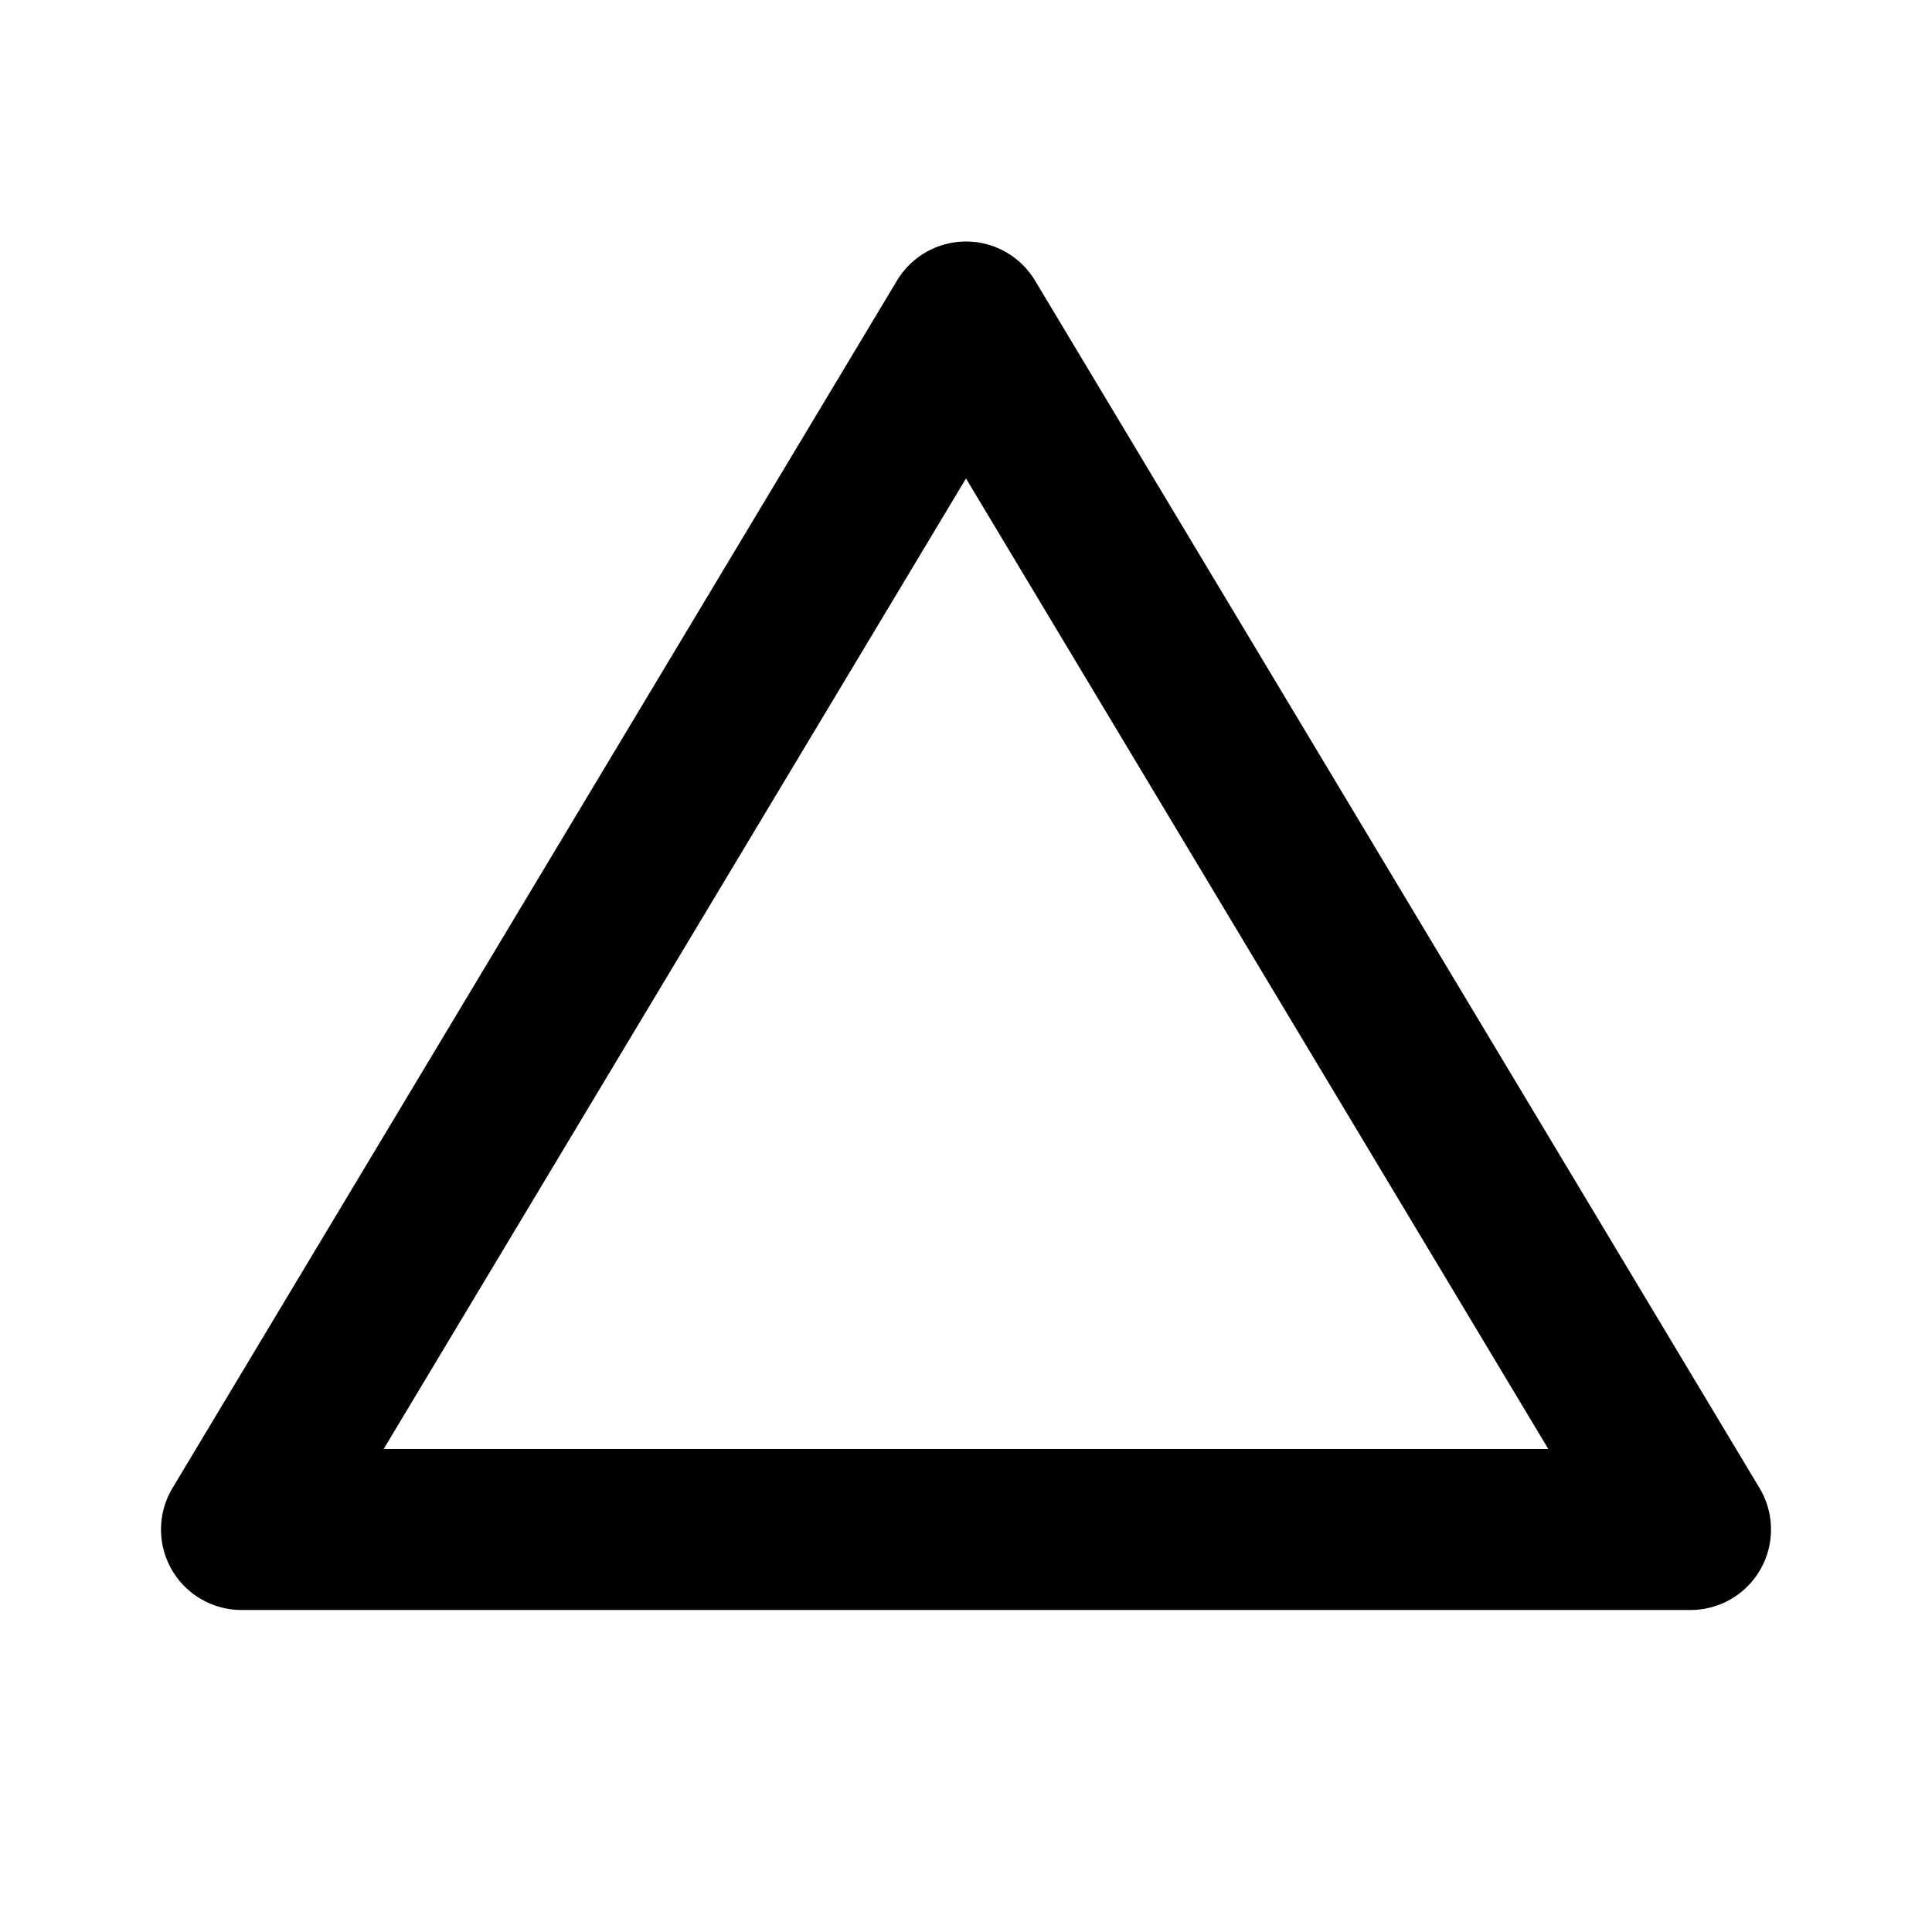
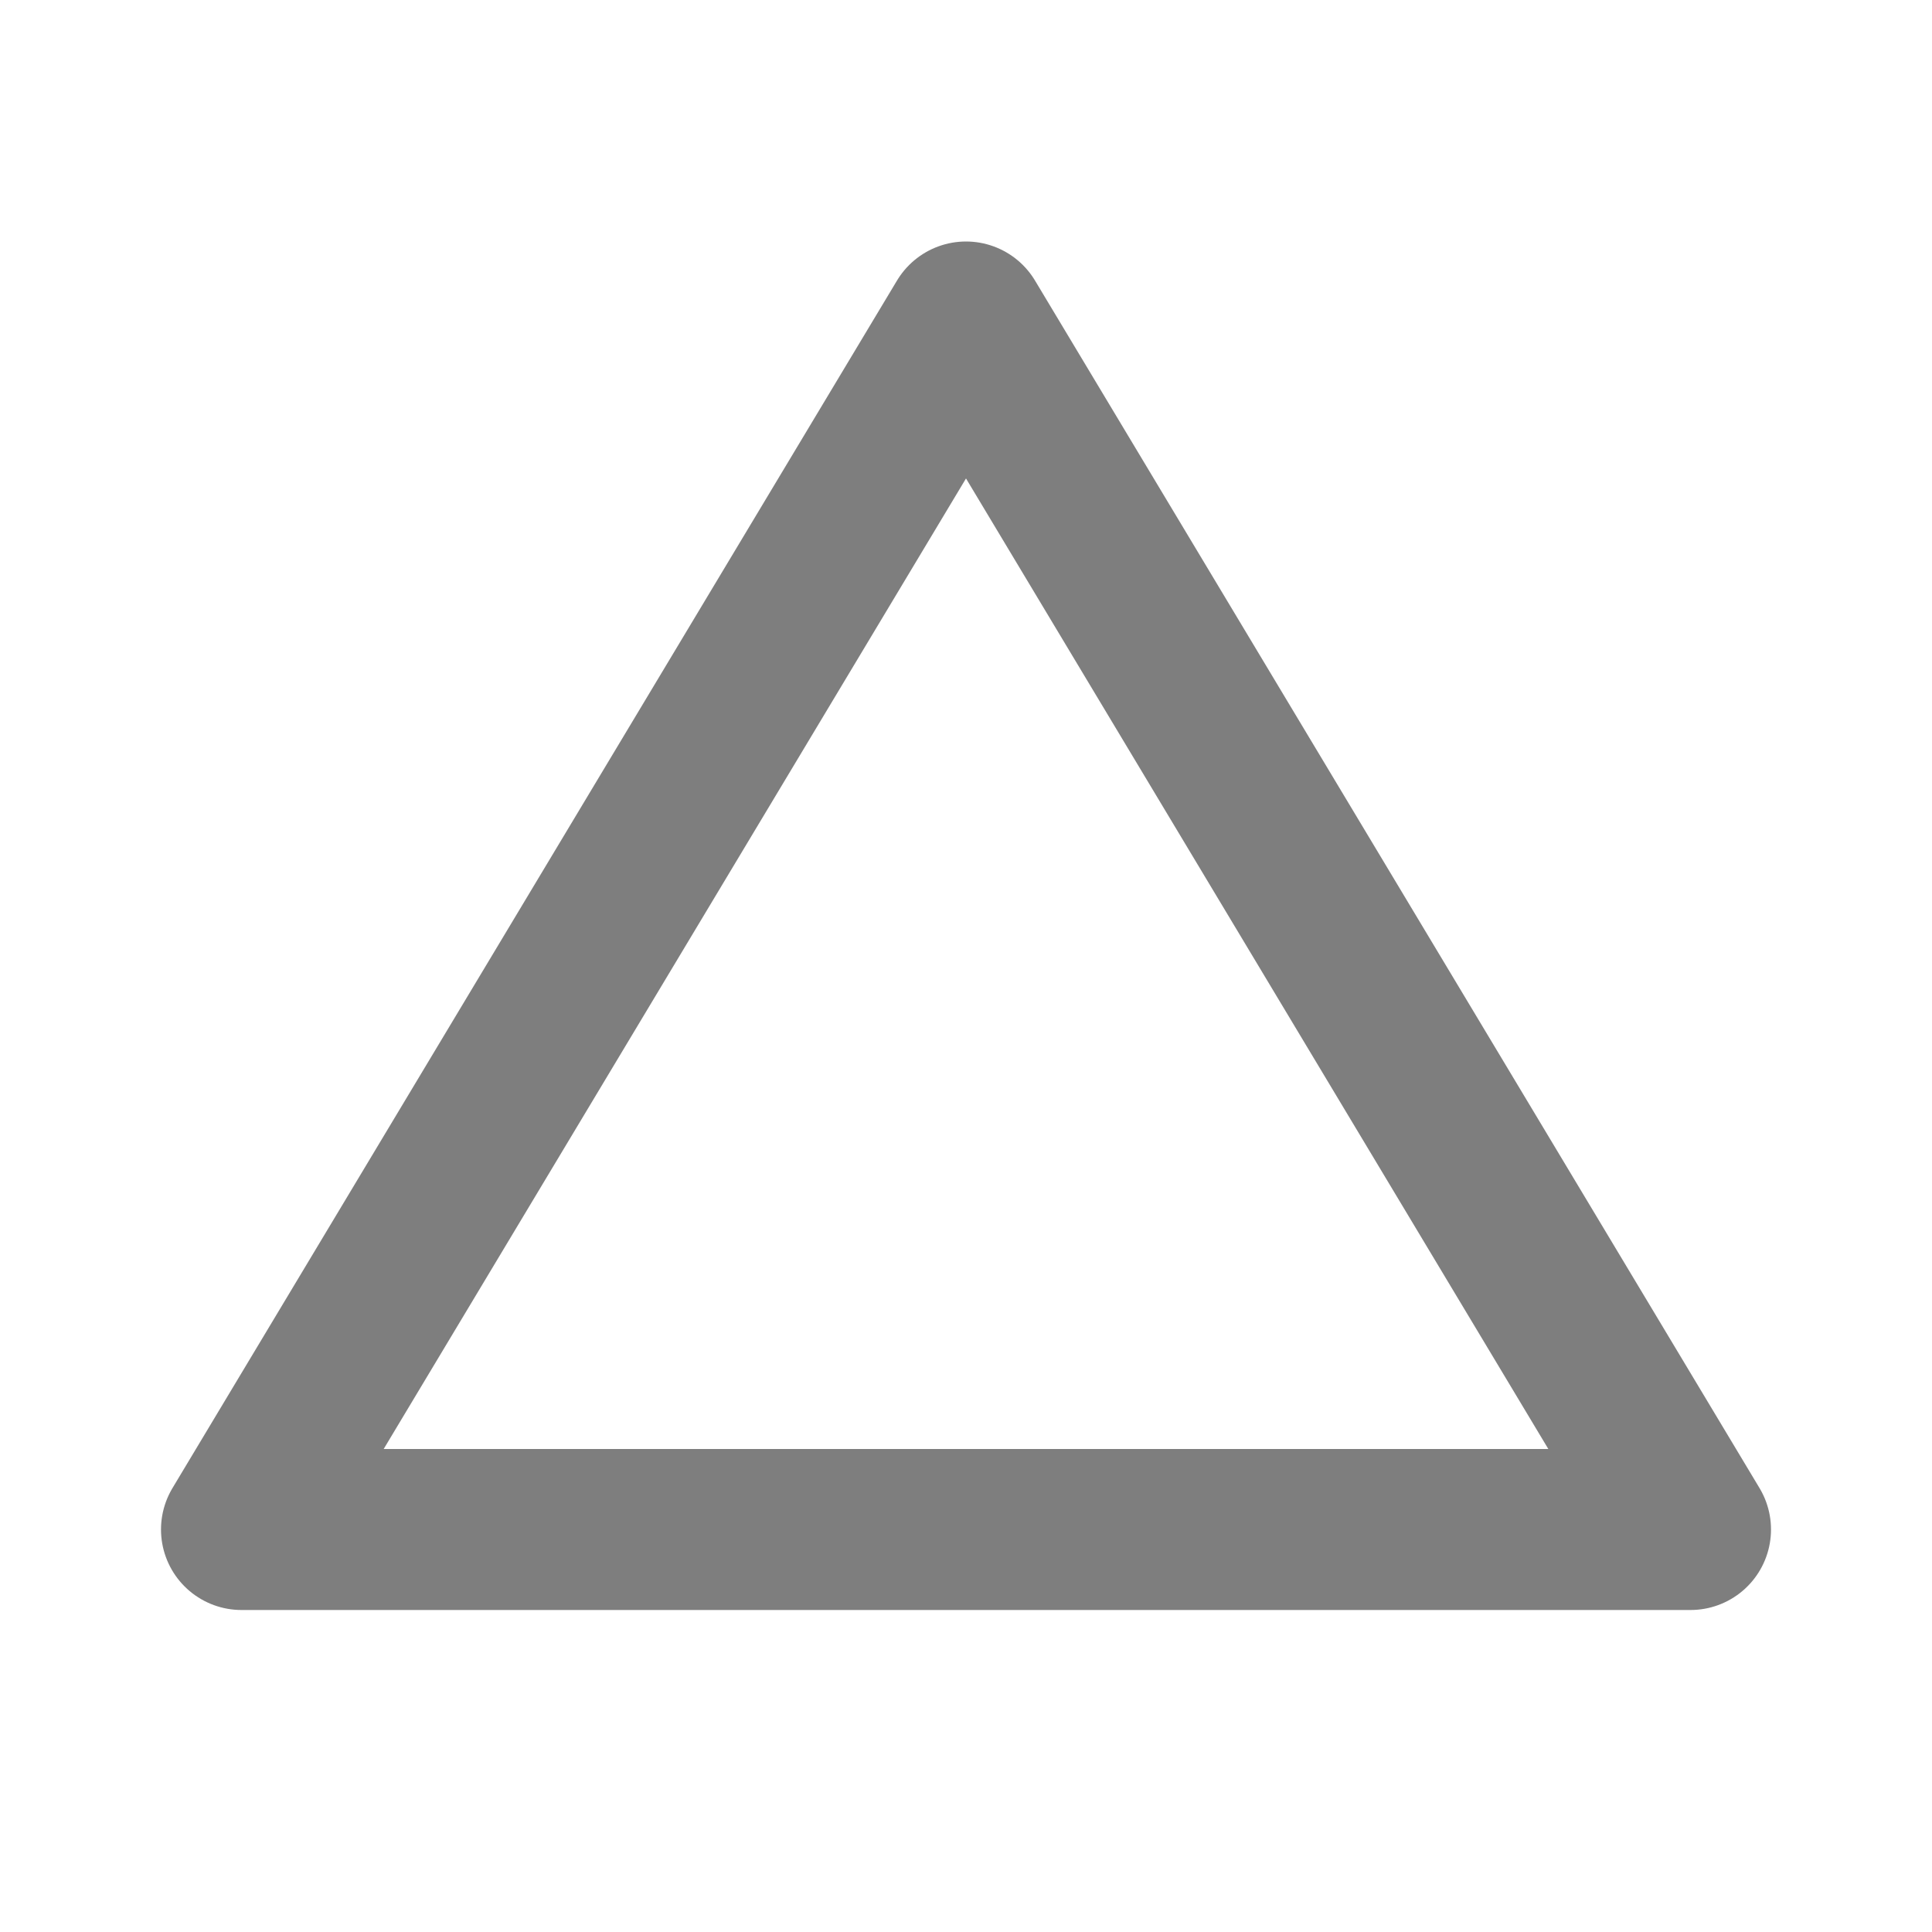
- <svg xmlns="http://www.w3.org/2000/svg" width="24" height="24" viewBox="0 0 24 24" fill="none" stroke="currentColor" stroke-width="2" stroke-linecap="round" stroke-linejoin="round" class="icon icon-tabler icons-tabler-outline icon-tabler-brand-vercel">
+ <svg xmlns="http://www.w3.org/2000/svg" width="24" height="24" viewBox="0 0 24 24" fill="none" stroke="#7e7e7e" stroke-width="2" stroke-linecap="round" stroke-linejoin="round" class="icon icon-tabler icons-tabler-outline icon-tabler-brand-vercel">
  <path stroke="none" d="M0 0h24v24H0z" fill="none" />
  <path d="M3 19h18l-9 -15z" />
</svg>
